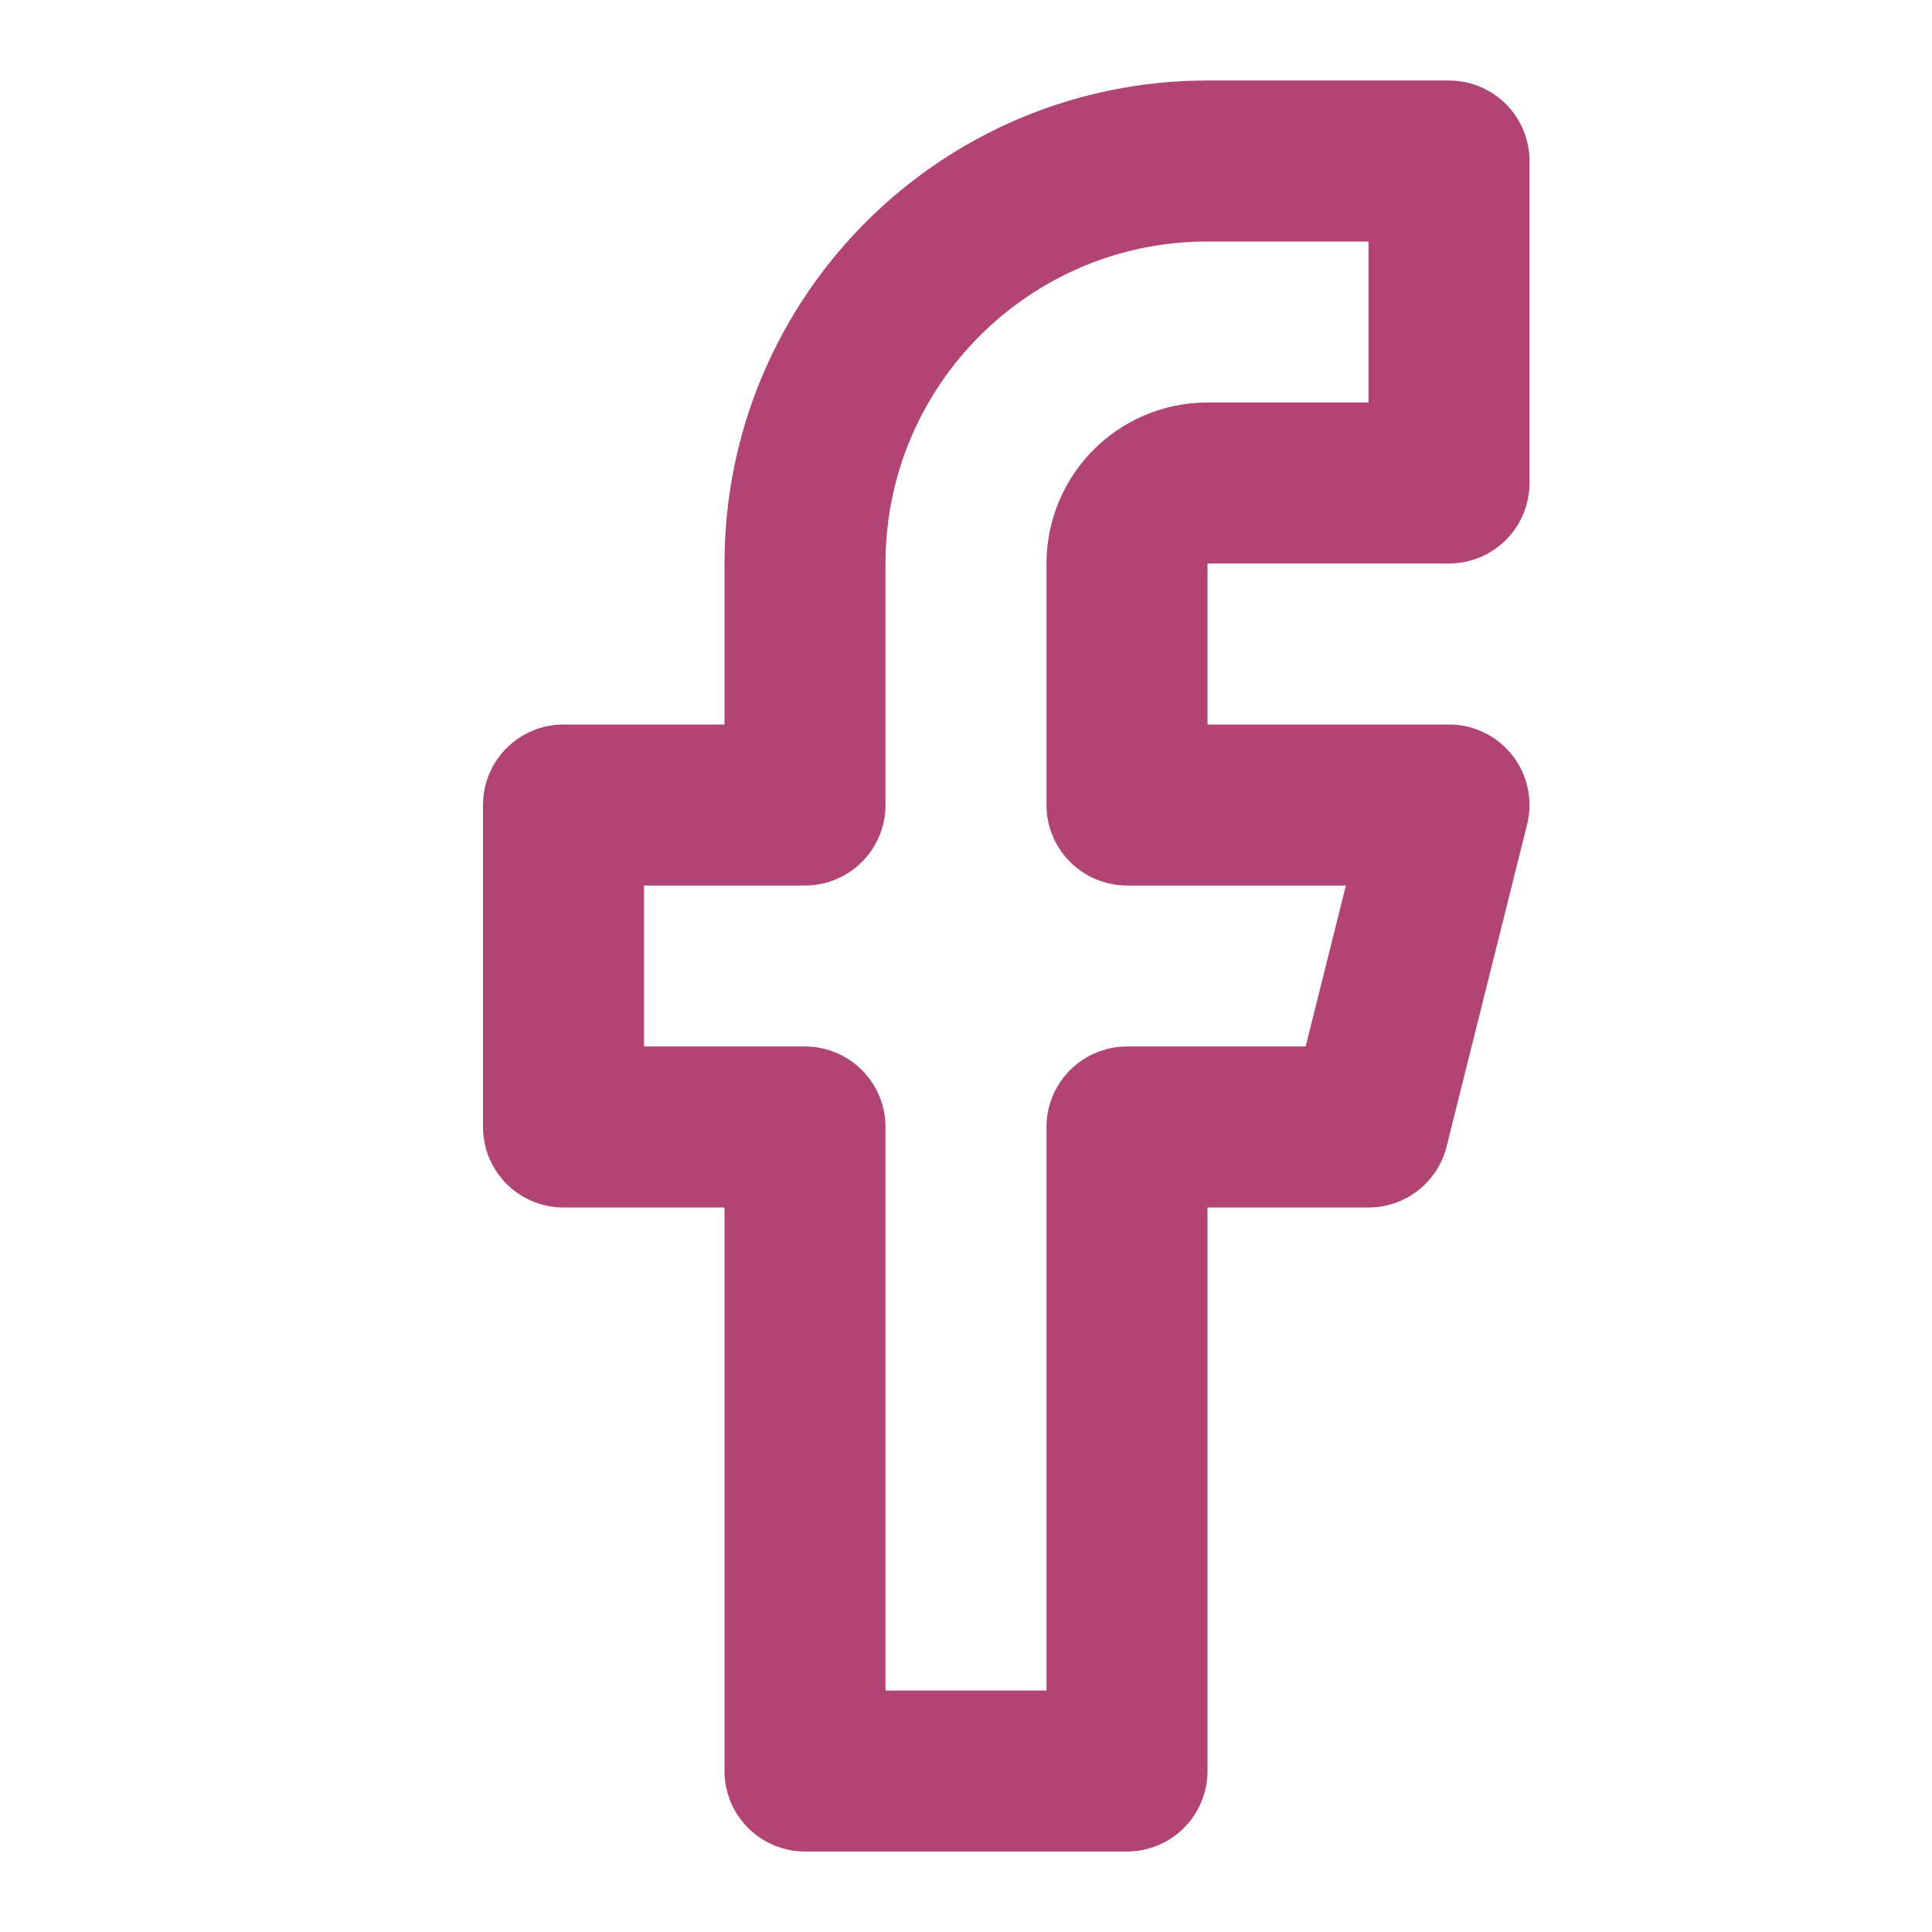
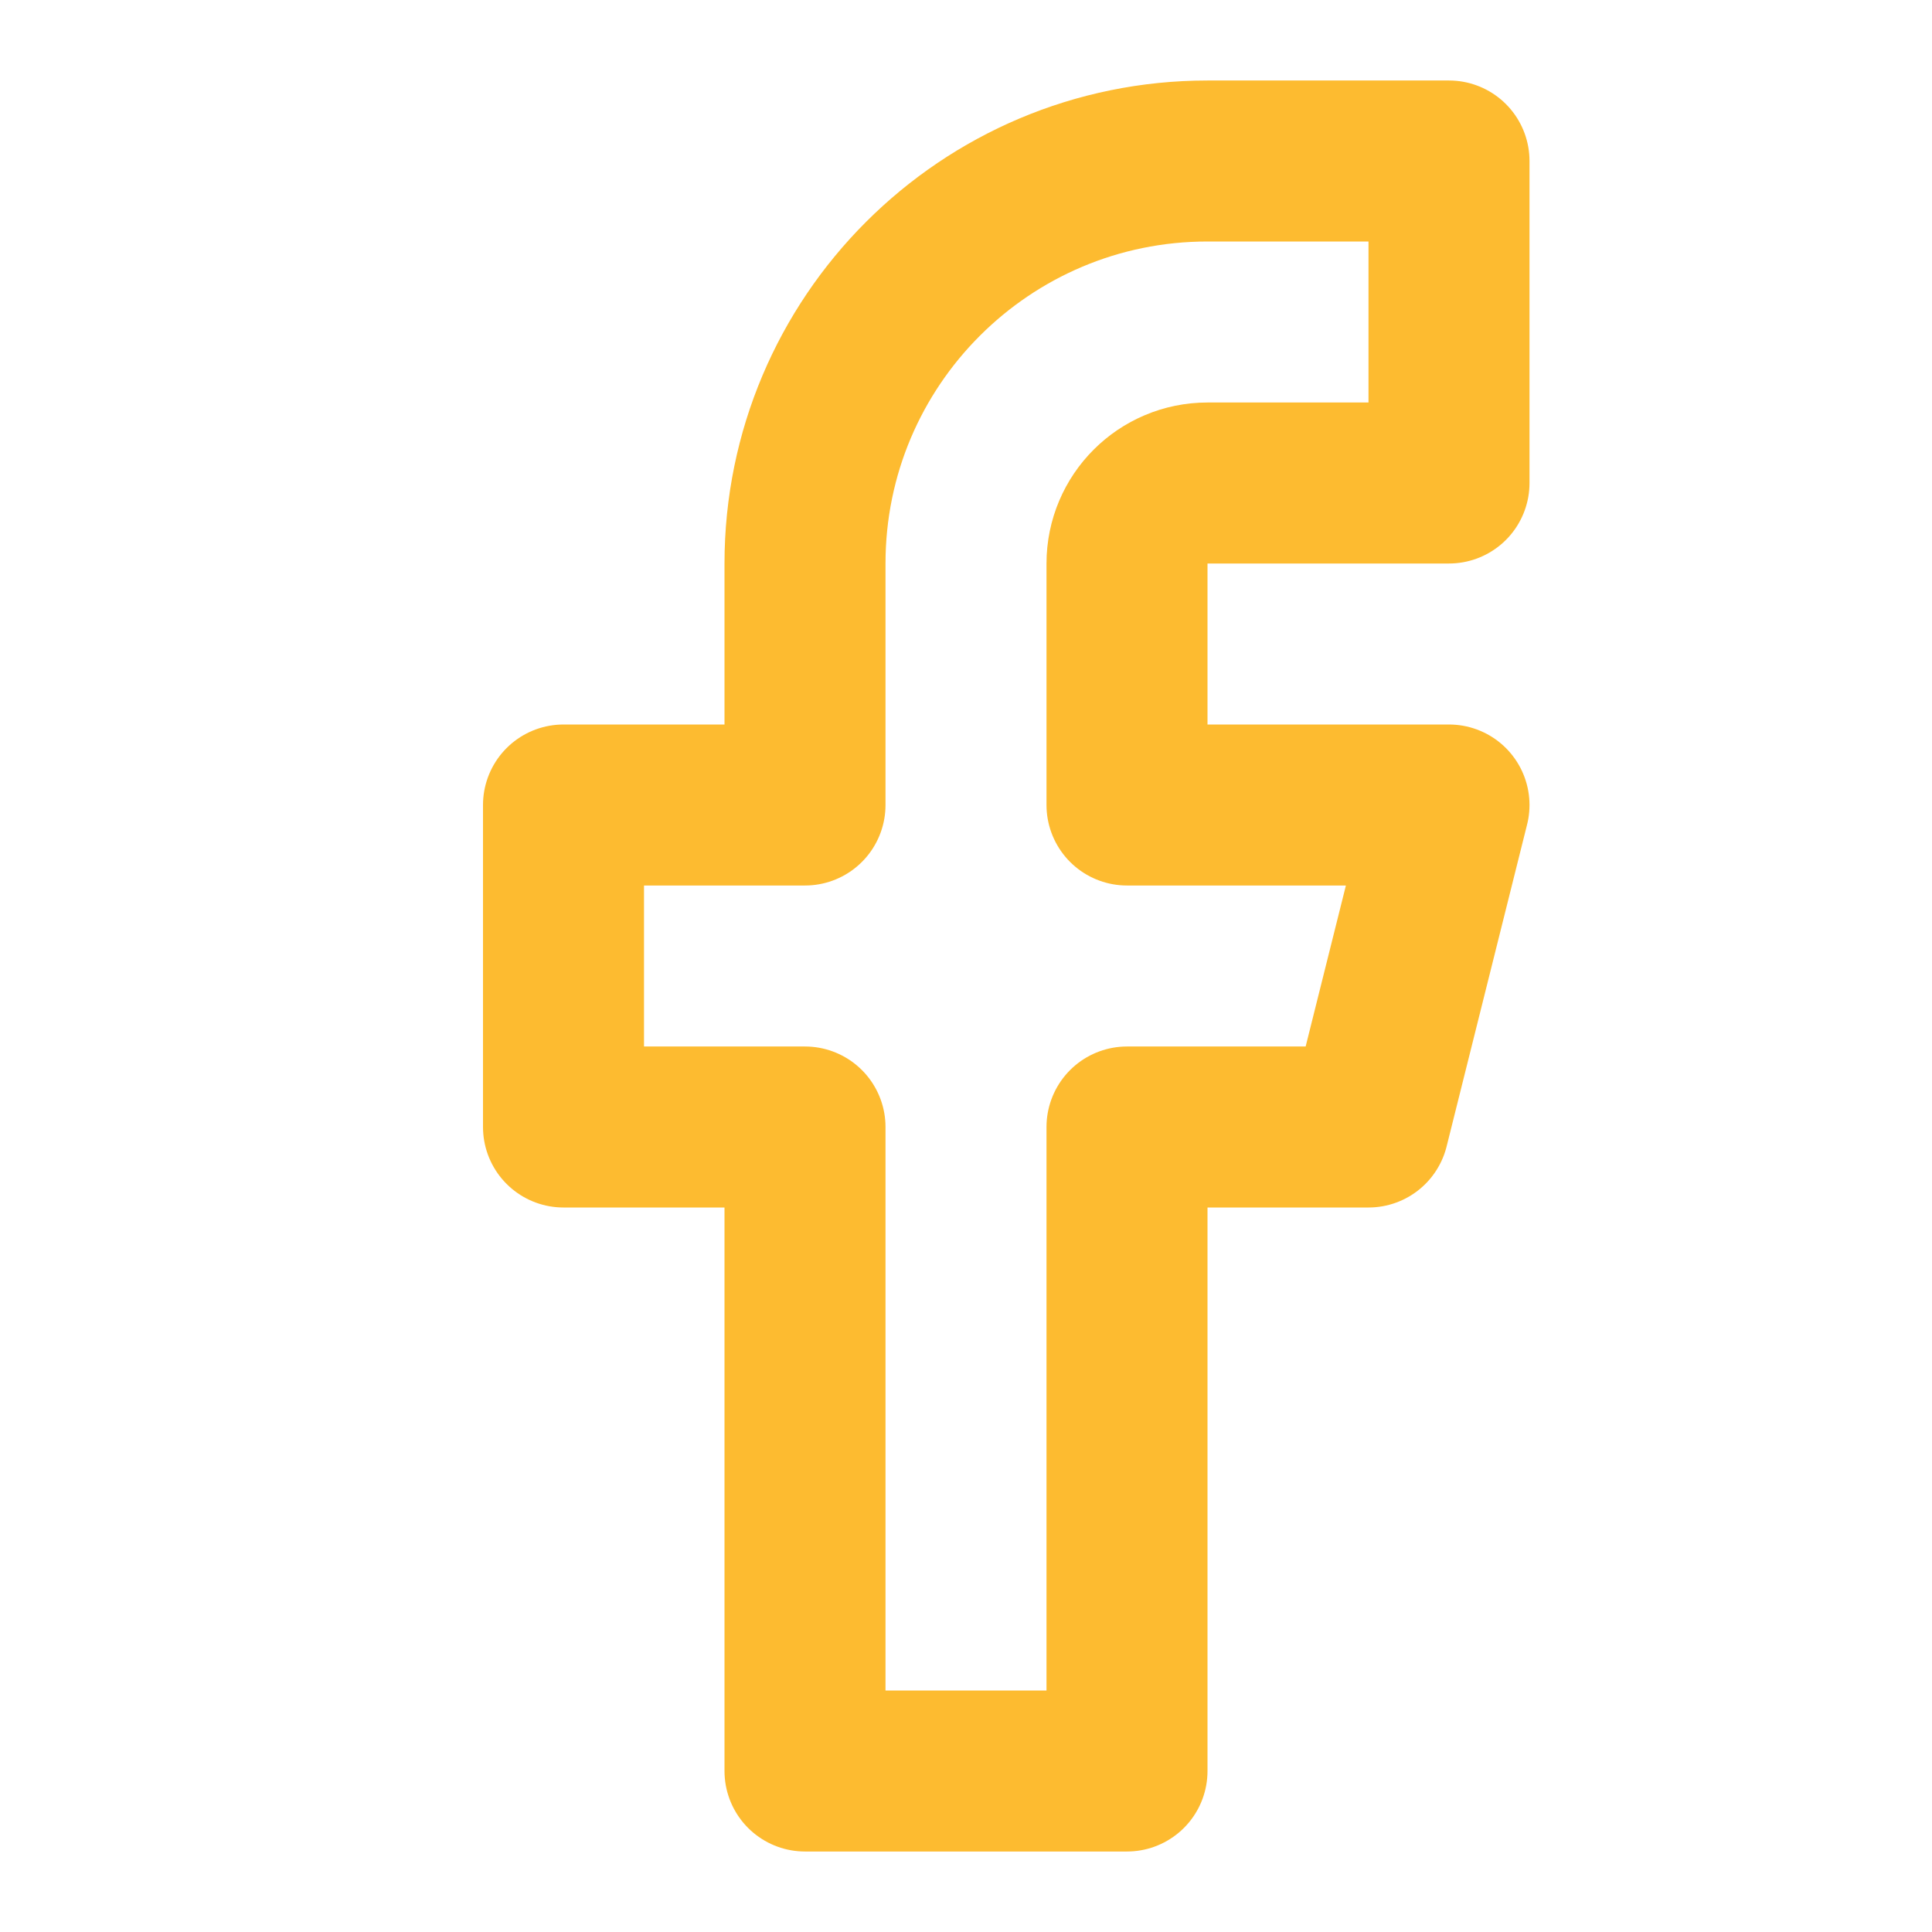
- <svg xmlns="http://www.w3.org/2000/svg" width="24" height="24" viewBox="0 0 24 24" fill="none" stroke="#b24475" stroke-width="2" stroke-linecap="round" stroke-linejoin="round" class="feather feather-facebook">
+ <svg xmlns="http://www.w3.org/2000/svg" width="24" height="24" viewBox="0 0 24 24" fill="none" stroke="#FDBB30" stroke-width="2" stroke-linecap="round" stroke-linejoin="round" class="feather feather-facebook">
  <path d="M18 2h-3a5 5 0 0 0-5 5v3H7v4h3v8h4v-8h3l1-4h-4V7a1 1 0 0 1 1-1h3z" />
</svg>
